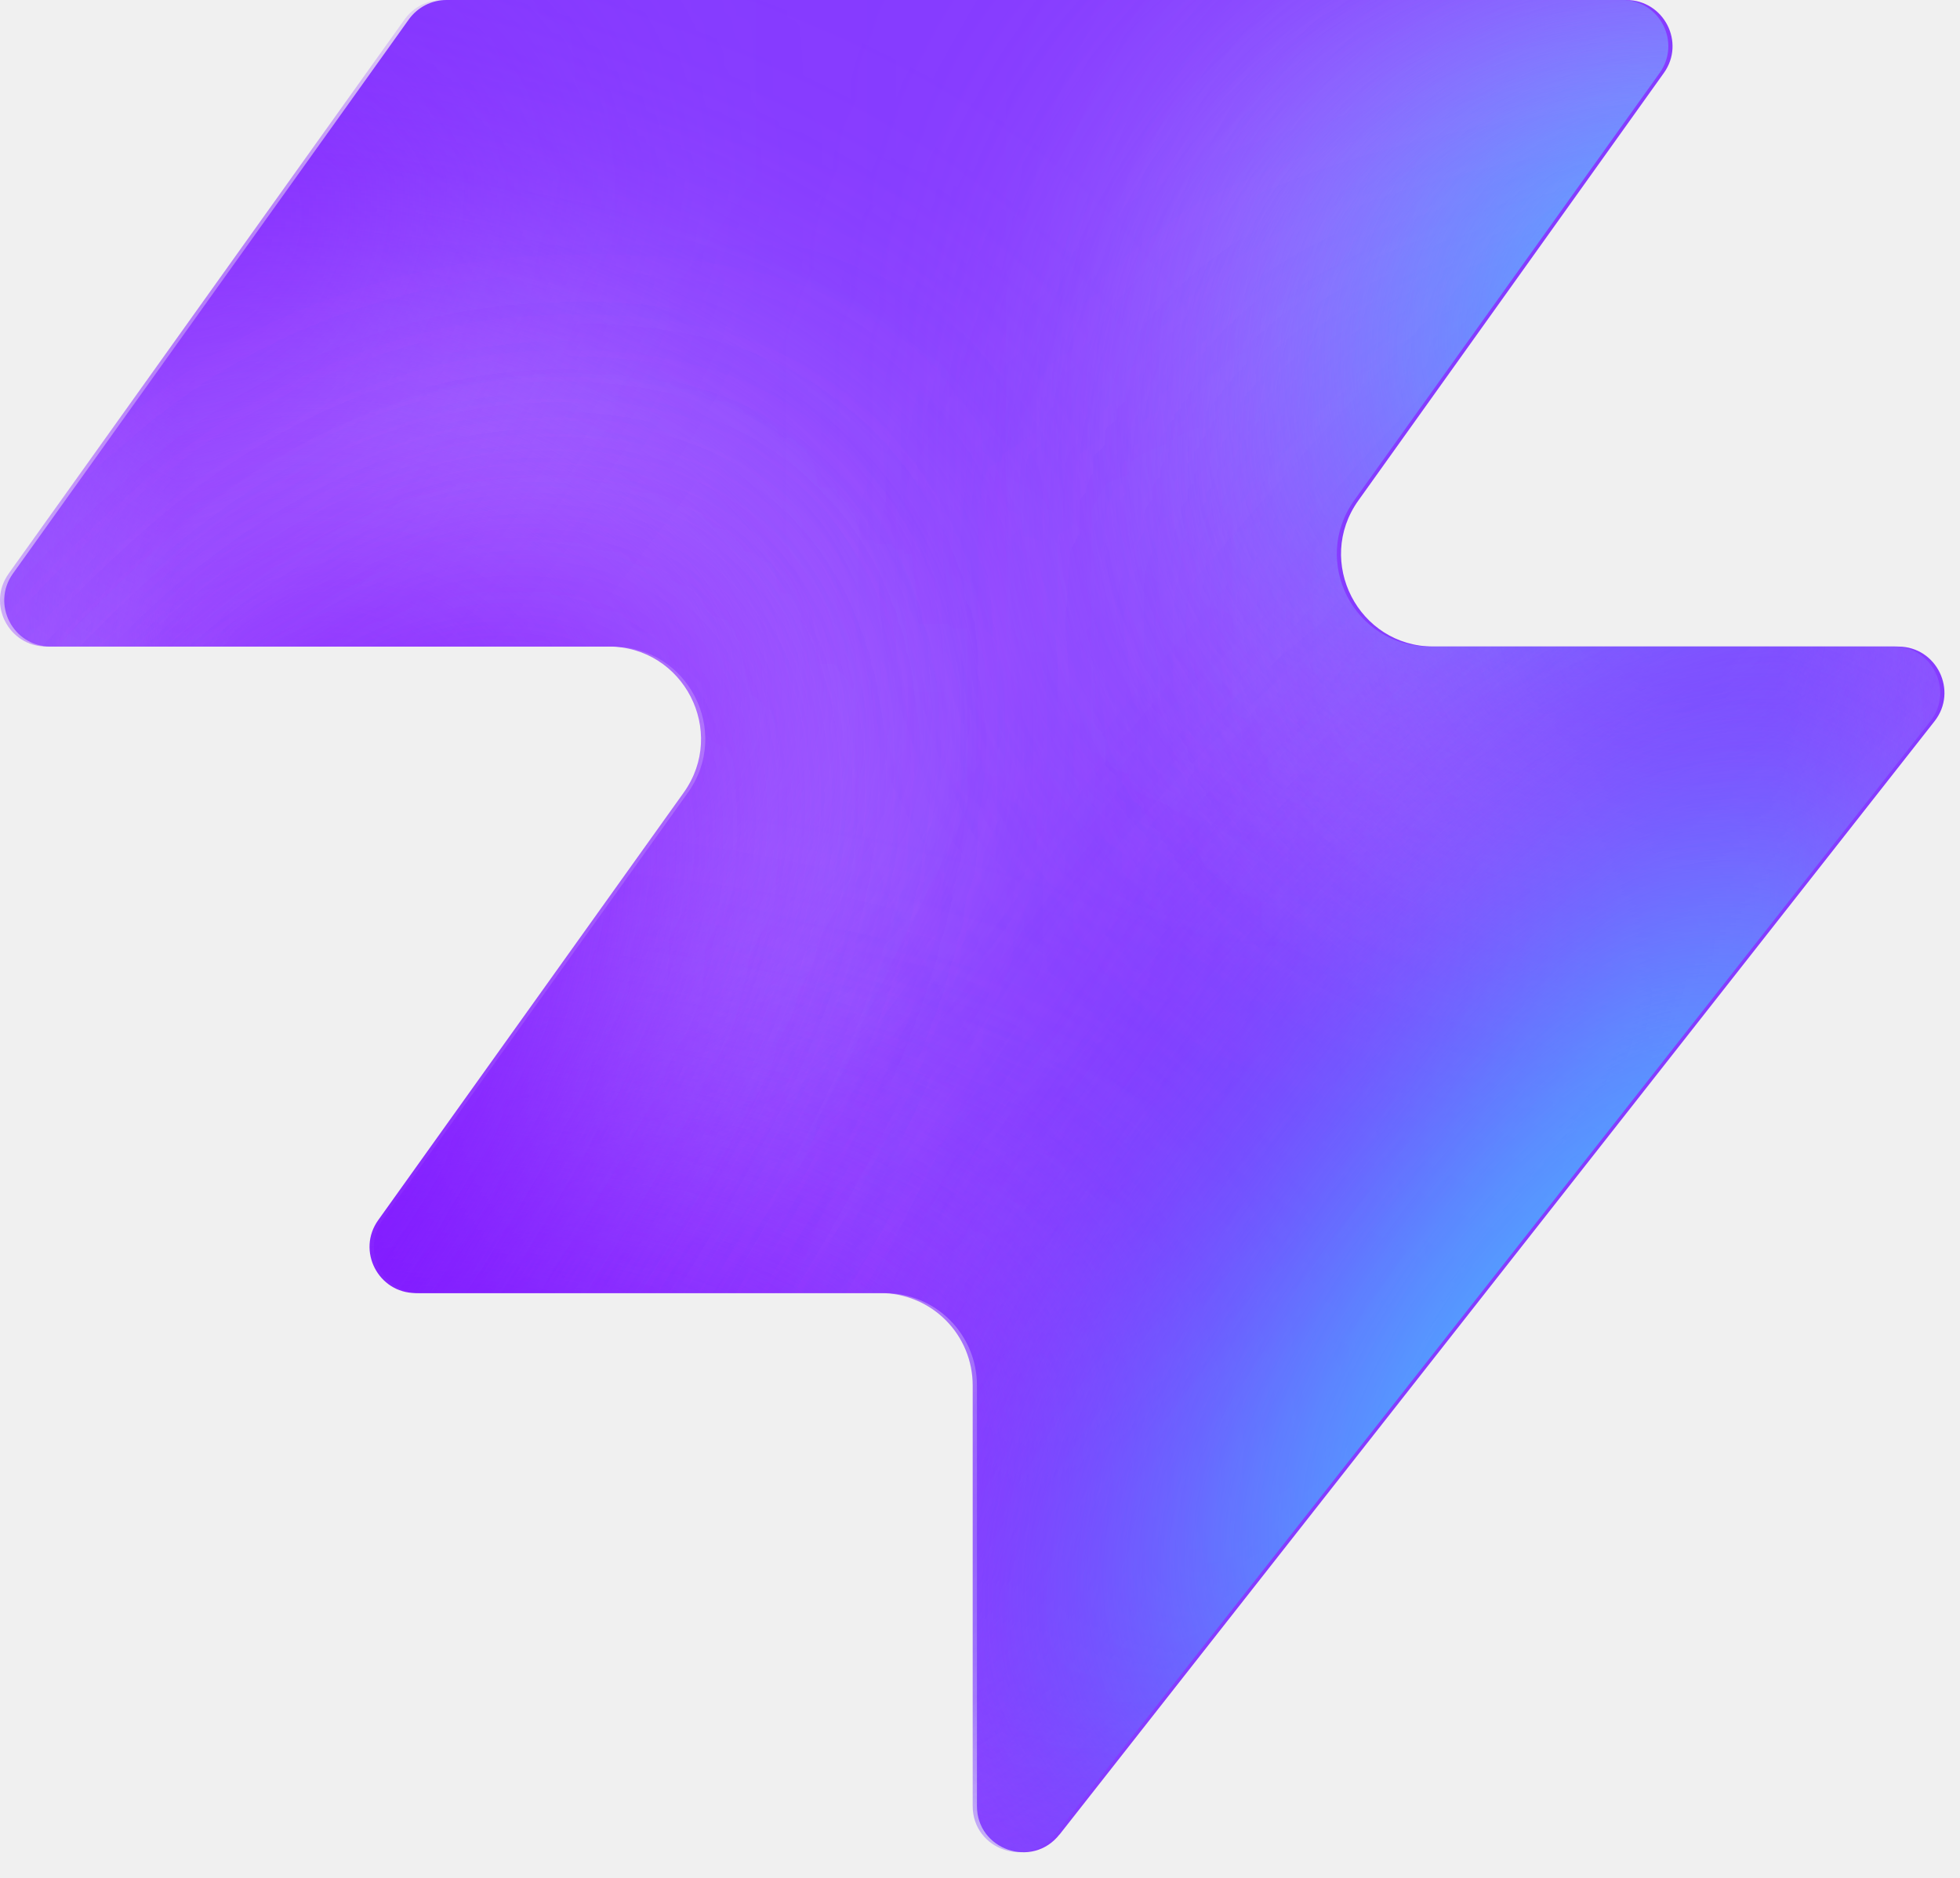
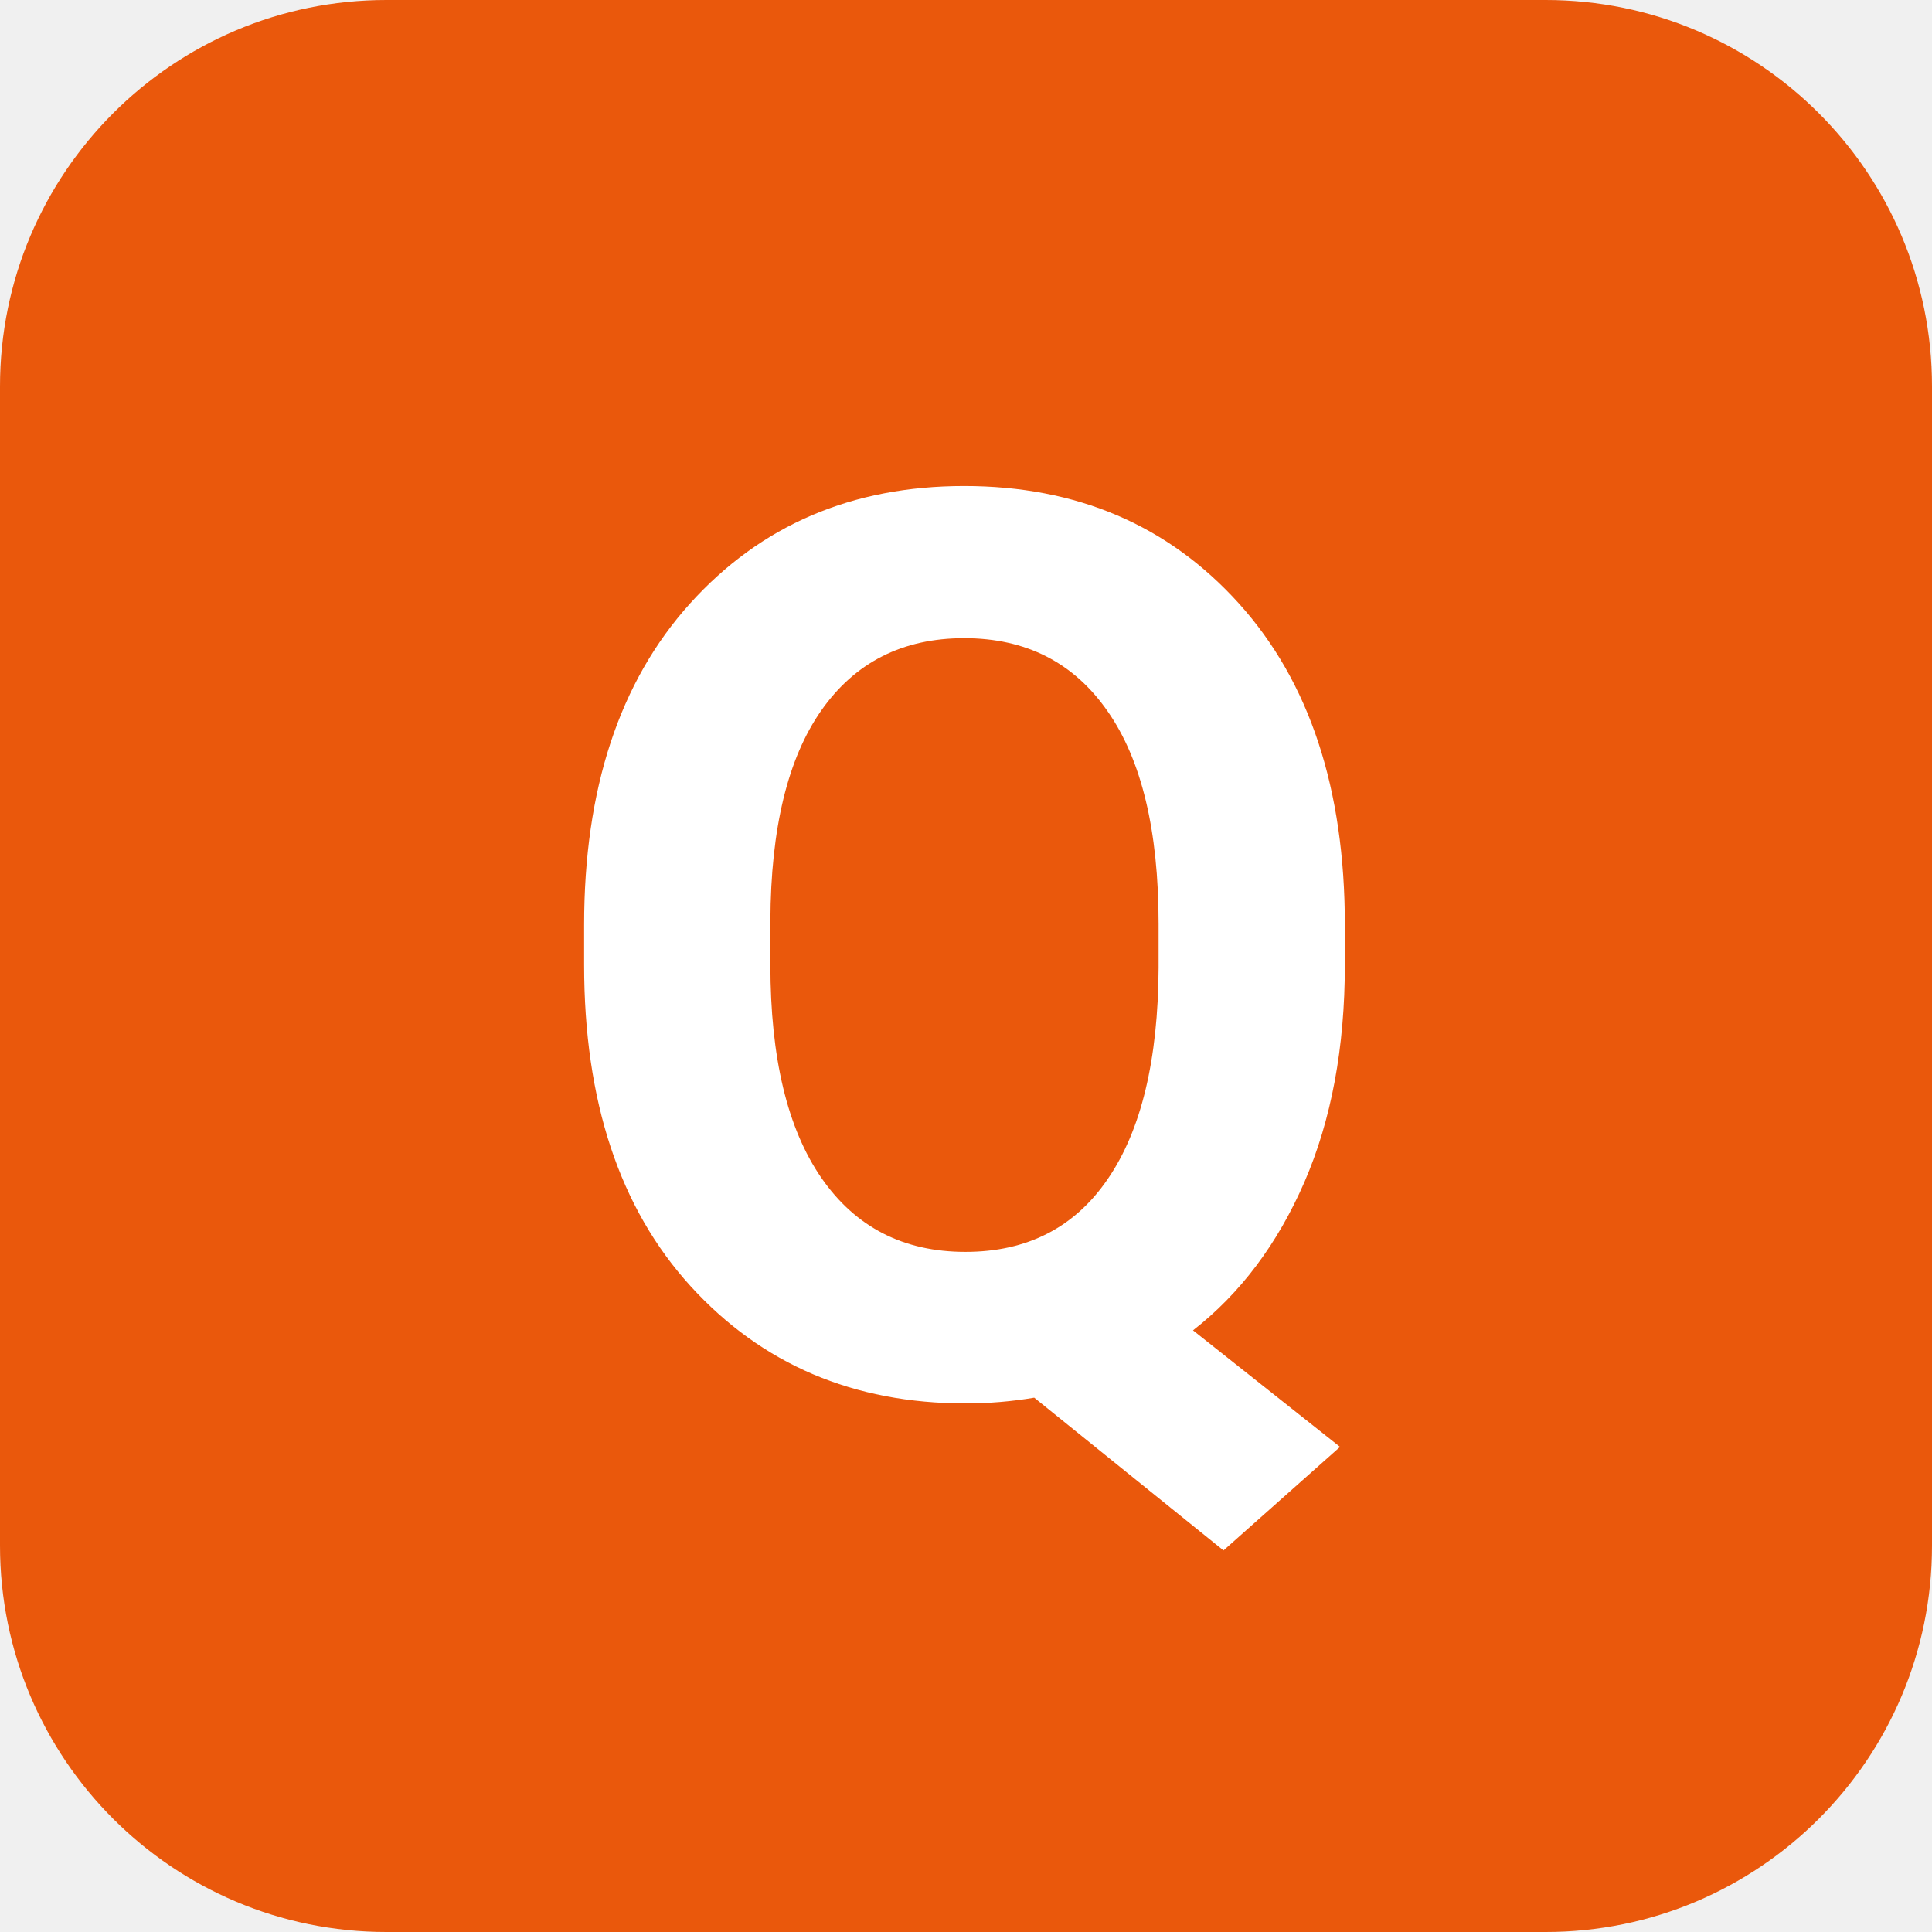
- <svg xmlns="http://www.w3.org/2000/svg" width="48" height="46" fill="none" viewBox="0 0 48 46">
-   <path fill="#863bff" d="M25.946 44.938c-.664.845-2.021.375-2.021-.698V33.937a2.26 2.26 0 0 0-2.262-2.262H10.287c-.92 0-1.456-1.04-.92-1.788l7.48-10.471c1.07-1.497 0-3.578-1.842-3.578H1.237c-.92 0-1.456-1.04-.92-1.788L10.013.474c.214-.297.556-.474.92-.474h28.894c.92 0 1.456 1.04.92 1.788l-7.48 10.471c-1.07 1.498 0 3.579 1.842 3.579h11.377c.943 0 1.473 1.088.89 1.83L25.947 44.94z" style="fill:#863bff;fill:color(display-p3 .525 .23 1);fill-opacity:1" />
-   <mask id="a" width="48" height="46" x="0" y="0" maskUnits="userSpaceOnUse" style="mask-type:alpha">
-     <path fill="#000" d="M25.842 44.938c-.664.844-2.021.375-2.021-.698V33.937a2.26 2.26 0 0 0-2.262-2.262H10.183c-.92 0-1.456-1.04-.92-1.788l7.48-10.471c1.07-1.498 0-3.579-1.842-3.579H1.133c-.92 0-1.456-1.04-.92-1.787L9.91.473c.214-.297.556-.474.92-.474h28.894c.92 0 1.456 1.04.92 1.788l-7.48 10.471c-1.07 1.498 0 3.578 1.842 3.578h11.377c.943 0 1.473 1.088.89 1.832L25.843 44.94z" style="fill:#000;fill-opacity:1" />
-   </mask>
-   <g mask="url(#a)">
-     <g filter="url(#b)">
-       <ellipse cx="5.508" cy="14.704" fill="#ede6ff" rx="5.508" ry="14.704" style="fill:#ede6ff;fill:color(display-p3 .927 .903 1);fill-opacity:1" transform="matrix(.00324 1 1 -.00324 -4.47 31.516)" />
-     </g>
-     <g filter="url(#c)">
-       <ellipse cx="10.399" cy="29.851" fill="#ede6ff" rx="10.399" ry="29.851" style="fill:#ede6ff;fill:color(display-p3 .927 .903 1);fill-opacity:1" transform="matrix(.00324 1 1 -.00324 -39.328 7.883)" />
-     </g>
-     <g filter="url(#d)">
-       <ellipse cx="5.508" cy="30.487" fill="#7e14ff" rx="5.508" ry="30.487" style="fill:#7e14ff;fill:color(display-p3 .492 .077 1);fill-opacity:1" transform="rotate(89.814 -25.913 -14.639)scale(1 -1)" />
-     </g>
-     <g filter="url(#e)">
-       <ellipse cx="5.508" cy="30.599" fill="#7e14ff" rx="5.508" ry="30.599" style="fill:#7e14ff;fill:color(display-p3 .492 .077 1);fill-opacity:1" transform="rotate(89.814 -32.644 -3.334)scale(1 -1)" />
-     </g>
-     <g filter="url(#f)">
-       <ellipse cx="5.508" cy="30.599" fill="#7e14ff" rx="5.508" ry="30.599" style="fill:#7e14ff;fill:color(display-p3 .492 .077 1);fill-opacity:1" transform="matrix(.00324 1 1 -.00324 -34.34 30.47)" />
-     </g>
-     <g filter="url(#g)">
-       <ellipse cx="14.072" cy="22.078" fill="#ede6ff" rx="14.072" ry="22.078" style="fill:#ede6ff;fill:color(display-p3 .927 .903 1);fill-opacity:1" transform="rotate(93.35 24.506 48.493)scale(-1 1)" />
-     </g>
-     <g filter="url(#h)">
-       <ellipse cx="3.47" cy="21.501" fill="#7e14ff" rx="3.47" ry="21.501" style="fill:#7e14ff;fill:color(display-p3 .492 .077 1);fill-opacity:1" transform="rotate(89.009 28.708 47.59)scale(-1 1)" />
-     </g>
-     <g filter="url(#i)">
-       <ellipse cx="3.47" cy="21.501" fill="#7e14ff" rx="3.47" ry="21.501" style="fill:#7e14ff;fill:color(display-p3 .492 .077 1);fill-opacity:1" transform="rotate(89.009 28.708 47.59)scale(-1 1)" />
-     </g>
-     <g filter="url(#j)">
-       <ellipse cx=".387" cy="8.972" fill="#7e14ff" rx="4.407" ry="29.108" style="fill:#7e14ff;fill:color(display-p3 .492 .077 1);fill-opacity:1" transform="rotate(39.51 .387 8.972)" />
-     </g>
-     <g filter="url(#k)">
-       <ellipse cx="47.523" cy="-6.092" fill="#7e14ff" rx="4.407" ry="29.108" style="fill:#7e14ff;fill:color(display-p3 .492 .077 1);fill-opacity:1" transform="rotate(37.892 47.523 -6.092)" />
-     </g>
-     <g filter="url(#l)">
-       <ellipse cx="41.412" cy="6.333" fill="#47bfff" rx="5.971" ry="9.665" style="fill:#47bfff;fill:color(display-p3 .28 .748 1);fill-opacity:1" transform="rotate(37.892 41.412 6.333)" />
-     </g>
-     <g filter="url(#m)">
-       <ellipse cx="-1.879" cy="38.332" fill="#7e14ff" rx="4.407" ry="29.108" style="fill:#7e14ff;fill:color(display-p3 .492 .077 1);fill-opacity:1" transform="rotate(37.892 -1.88 38.332)" />
-     </g>
-     <g filter="url(#n)">
-       <ellipse cx="-1.879" cy="38.332" fill="#7e14ff" rx="4.407" ry="29.108" style="fill:#7e14ff;fill:color(display-p3 .492 .077 1);fill-opacity:1" transform="rotate(37.892 -1.88 38.332)" />
-     </g>
-     <g filter="url(#o)">
-       <ellipse cx="35.651" cy="29.907" fill="#7e14ff" rx="4.407" ry="29.108" style="fill:#7e14ff;fill:color(display-p3 .492 .077 1);fill-opacity:1" transform="rotate(37.892 35.651 29.907)" />
-     </g>
-     <g filter="url(#p)">
-       <ellipse cx="38.418" cy="32.4" fill="#47bfff" rx="5.971" ry="15.297" style="fill:#47bfff;fill:color(display-p3 .28 .748 1);fill-opacity:1" transform="rotate(37.892 38.418 32.4)" />
-     </g>
-   </g>
-   <defs>
-     <filter id="b" width="60.045" height="41.654" x="-19.77" y="16.149" color-interpolation-filters="sRGB" filterUnits="userSpaceOnUse">
-       <feFlood flood-opacity="0" result="BackgroundImageFix" />
-       <feBlend in="SourceGraphic" in2="BackgroundImageFix" result="shape" />
-       <feGaussianBlur result="effect1_foregroundBlur_2002_17158" stdDeviation="7.659" />
-     </filter>
-     <filter id="c" width="90.34" height="51.437" x="-54.613" y="-7.533" color-interpolation-filters="sRGB" filterUnits="userSpaceOnUse">
-       <feFlood flood-opacity="0" result="BackgroundImageFix" />
-       <feBlend in="SourceGraphic" in2="BackgroundImageFix" result="shape" />
-       <feGaussianBlur result="effect1_foregroundBlur_2002_17158" stdDeviation="7.659" />
-     </filter>
-     <filter id="d" width="79.355" height="29.4" x="-49.64" y="2.03" color-interpolation-filters="sRGB" filterUnits="userSpaceOnUse">
-       <feFlood flood-opacity="0" result="BackgroundImageFix" />
-       <feBlend in="SourceGraphic" in2="BackgroundImageFix" result="shape" />
-       <feGaussianBlur result="effect1_foregroundBlur_2002_17158" stdDeviation="4.596" />
-     </filter>
-     <filter id="e" width="79.579" height="29.4" x="-45.045" y="20.029" color-interpolation-filters="sRGB" filterUnits="userSpaceOnUse">
-       <feFlood flood-opacity="0" result="BackgroundImageFix" />
-       <feBlend in="SourceGraphic" in2="BackgroundImageFix" result="shape" />
-       <feGaussianBlur result="effect1_foregroundBlur_2002_17158" stdDeviation="4.596" />
-     </filter>
-     <filter id="f" width="79.579" height="29.4" x="-43.513" y="21.178" color-interpolation-filters="sRGB" filterUnits="userSpaceOnUse">
-       <feFlood flood-opacity="0" result="BackgroundImageFix" />
-       <feBlend in="SourceGraphic" in2="BackgroundImageFix" result="shape" />
-       <feGaussianBlur result="effect1_foregroundBlur_2002_17158" stdDeviation="4.596" />
-     </filter>
-     <filter id="g" width="74.749" height="58.852" x="15.756" y="-17.901" color-interpolation-filters="sRGB" filterUnits="userSpaceOnUse">
-       <feFlood flood-opacity="0" result="BackgroundImageFix" />
-       <feBlend in="SourceGraphic" in2="BackgroundImageFix" result="shape" />
-       <feGaussianBlur result="effect1_foregroundBlur_2002_17158" stdDeviation="7.659" />
-     </filter>
-     <filter id="h" width="61.377" height="25.362" x="23.548" y="2.284" color-interpolation-filters="sRGB" filterUnits="userSpaceOnUse">
-       <feFlood flood-opacity="0" result="BackgroundImageFix" />
-       <feBlend in="SourceGraphic" in2="BackgroundImageFix" result="shape" />
-       <feGaussianBlur result="effect1_foregroundBlur_2002_17158" stdDeviation="4.596" />
-     </filter>
-     <filter id="i" width="61.377" height="25.362" x="23.548" y="2.284" color-interpolation-filters="sRGB" filterUnits="userSpaceOnUse">
-       <feFlood flood-opacity="0" result="BackgroundImageFix" />
-       <feBlend in="SourceGraphic" in2="BackgroundImageFix" result="shape" />
-       <feGaussianBlur result="effect1_foregroundBlur_2002_17158" stdDeviation="4.596" />
-     </filter>
-     <filter id="j" width="56.045" height="63.649" x="-27.636" y="-22.853" color-interpolation-filters="sRGB" filterUnits="userSpaceOnUse">
-       <feFlood flood-opacity="0" result="BackgroundImageFix" />
-       <feBlend in="SourceGraphic" in2="BackgroundImageFix" result="shape" />
-       <feGaussianBlur result="effect1_foregroundBlur_2002_17158" stdDeviation="4.596" />
-     </filter>
-     <filter id="k" width="54.814" height="64.646" x="20.116" y="-38.415" color-interpolation-filters="sRGB" filterUnits="userSpaceOnUse">
-       <feFlood flood-opacity="0" result="BackgroundImageFix" />
-       <feBlend in="SourceGraphic" in2="BackgroundImageFix" result="shape" />
-       <feGaussianBlur result="effect1_foregroundBlur_2002_17158" stdDeviation="4.596" />
-     </filter>
-     <filter id="l" width="33.541" height="35.313" x="24.641" y="-11.323" color-interpolation-filters="sRGB" filterUnits="userSpaceOnUse">
-       <feFlood flood-opacity="0" result="BackgroundImageFix" />
-       <feBlend in="SourceGraphic" in2="BackgroundImageFix" result="shape" />
-       <feGaussianBlur result="effect1_foregroundBlur_2002_17158" stdDeviation="4.596" />
-     </filter>
-     <filter id="m" width="54.814" height="64.646" x="-29.286" y="6.009" color-interpolation-filters="sRGB" filterUnits="userSpaceOnUse">
-       <feFlood flood-opacity="0" result="BackgroundImageFix" />
-       <feBlend in="SourceGraphic" in2="BackgroundImageFix" result="shape" />
-       <feGaussianBlur result="effect1_foregroundBlur_2002_17158" stdDeviation="4.596" />
-     </filter>
-     <filter id="n" width="54.814" height="64.646" x="-29.286" y="6.009" color-interpolation-filters="sRGB" filterUnits="userSpaceOnUse">
-       <feFlood flood-opacity="0" result="BackgroundImageFix" />
-       <feBlend in="SourceGraphic" in2="BackgroundImageFix" result="shape" />
-       <feGaussianBlur result="effect1_foregroundBlur_2002_17158" stdDeviation="4.596" />
-     </filter>
-     <filter id="o" width="54.814" height="64.646" x="8.244" y="-2.416" color-interpolation-filters="sRGB" filterUnits="userSpaceOnUse">
-       <feFlood flood-opacity="0" result="BackgroundImageFix" />
-       <feBlend in="SourceGraphic" in2="BackgroundImageFix" result="shape" />
-       <feGaussianBlur result="effect1_foregroundBlur_2002_17158" stdDeviation="4.596" />
-     </filter>
-     <filter id="p" width="39.409" height="43.623" x="18.713" y="10.588" color-interpolation-filters="sRGB" filterUnits="userSpaceOnUse">
-       <feFlood flood-opacity="0" result="BackgroundImageFix" />
-       <feBlend in="SourceGraphic" in2="BackgroundImageFix" result="shape" />
-       <feGaussianBlur result="effect1_foregroundBlur_2002_17158" stdDeviation="4.596" />
-     </filter>
-   </defs>
+ <svg xmlns="http://www.w3.org/2000/svg" viewBox="0 0 100 100">
+   <rect width="100" height="100" rx="20" fill="#ea580c" />
+   <text x="50" y="72" font-family="-apple-system, BlinkMacSystemFont, 'Segoe UI', Roboto, Helvetica, Arial, sans-serif" font-size="65" font-weight="bold" fill="#ffffff" text-anchor="middle">Q</text>
</svg>
